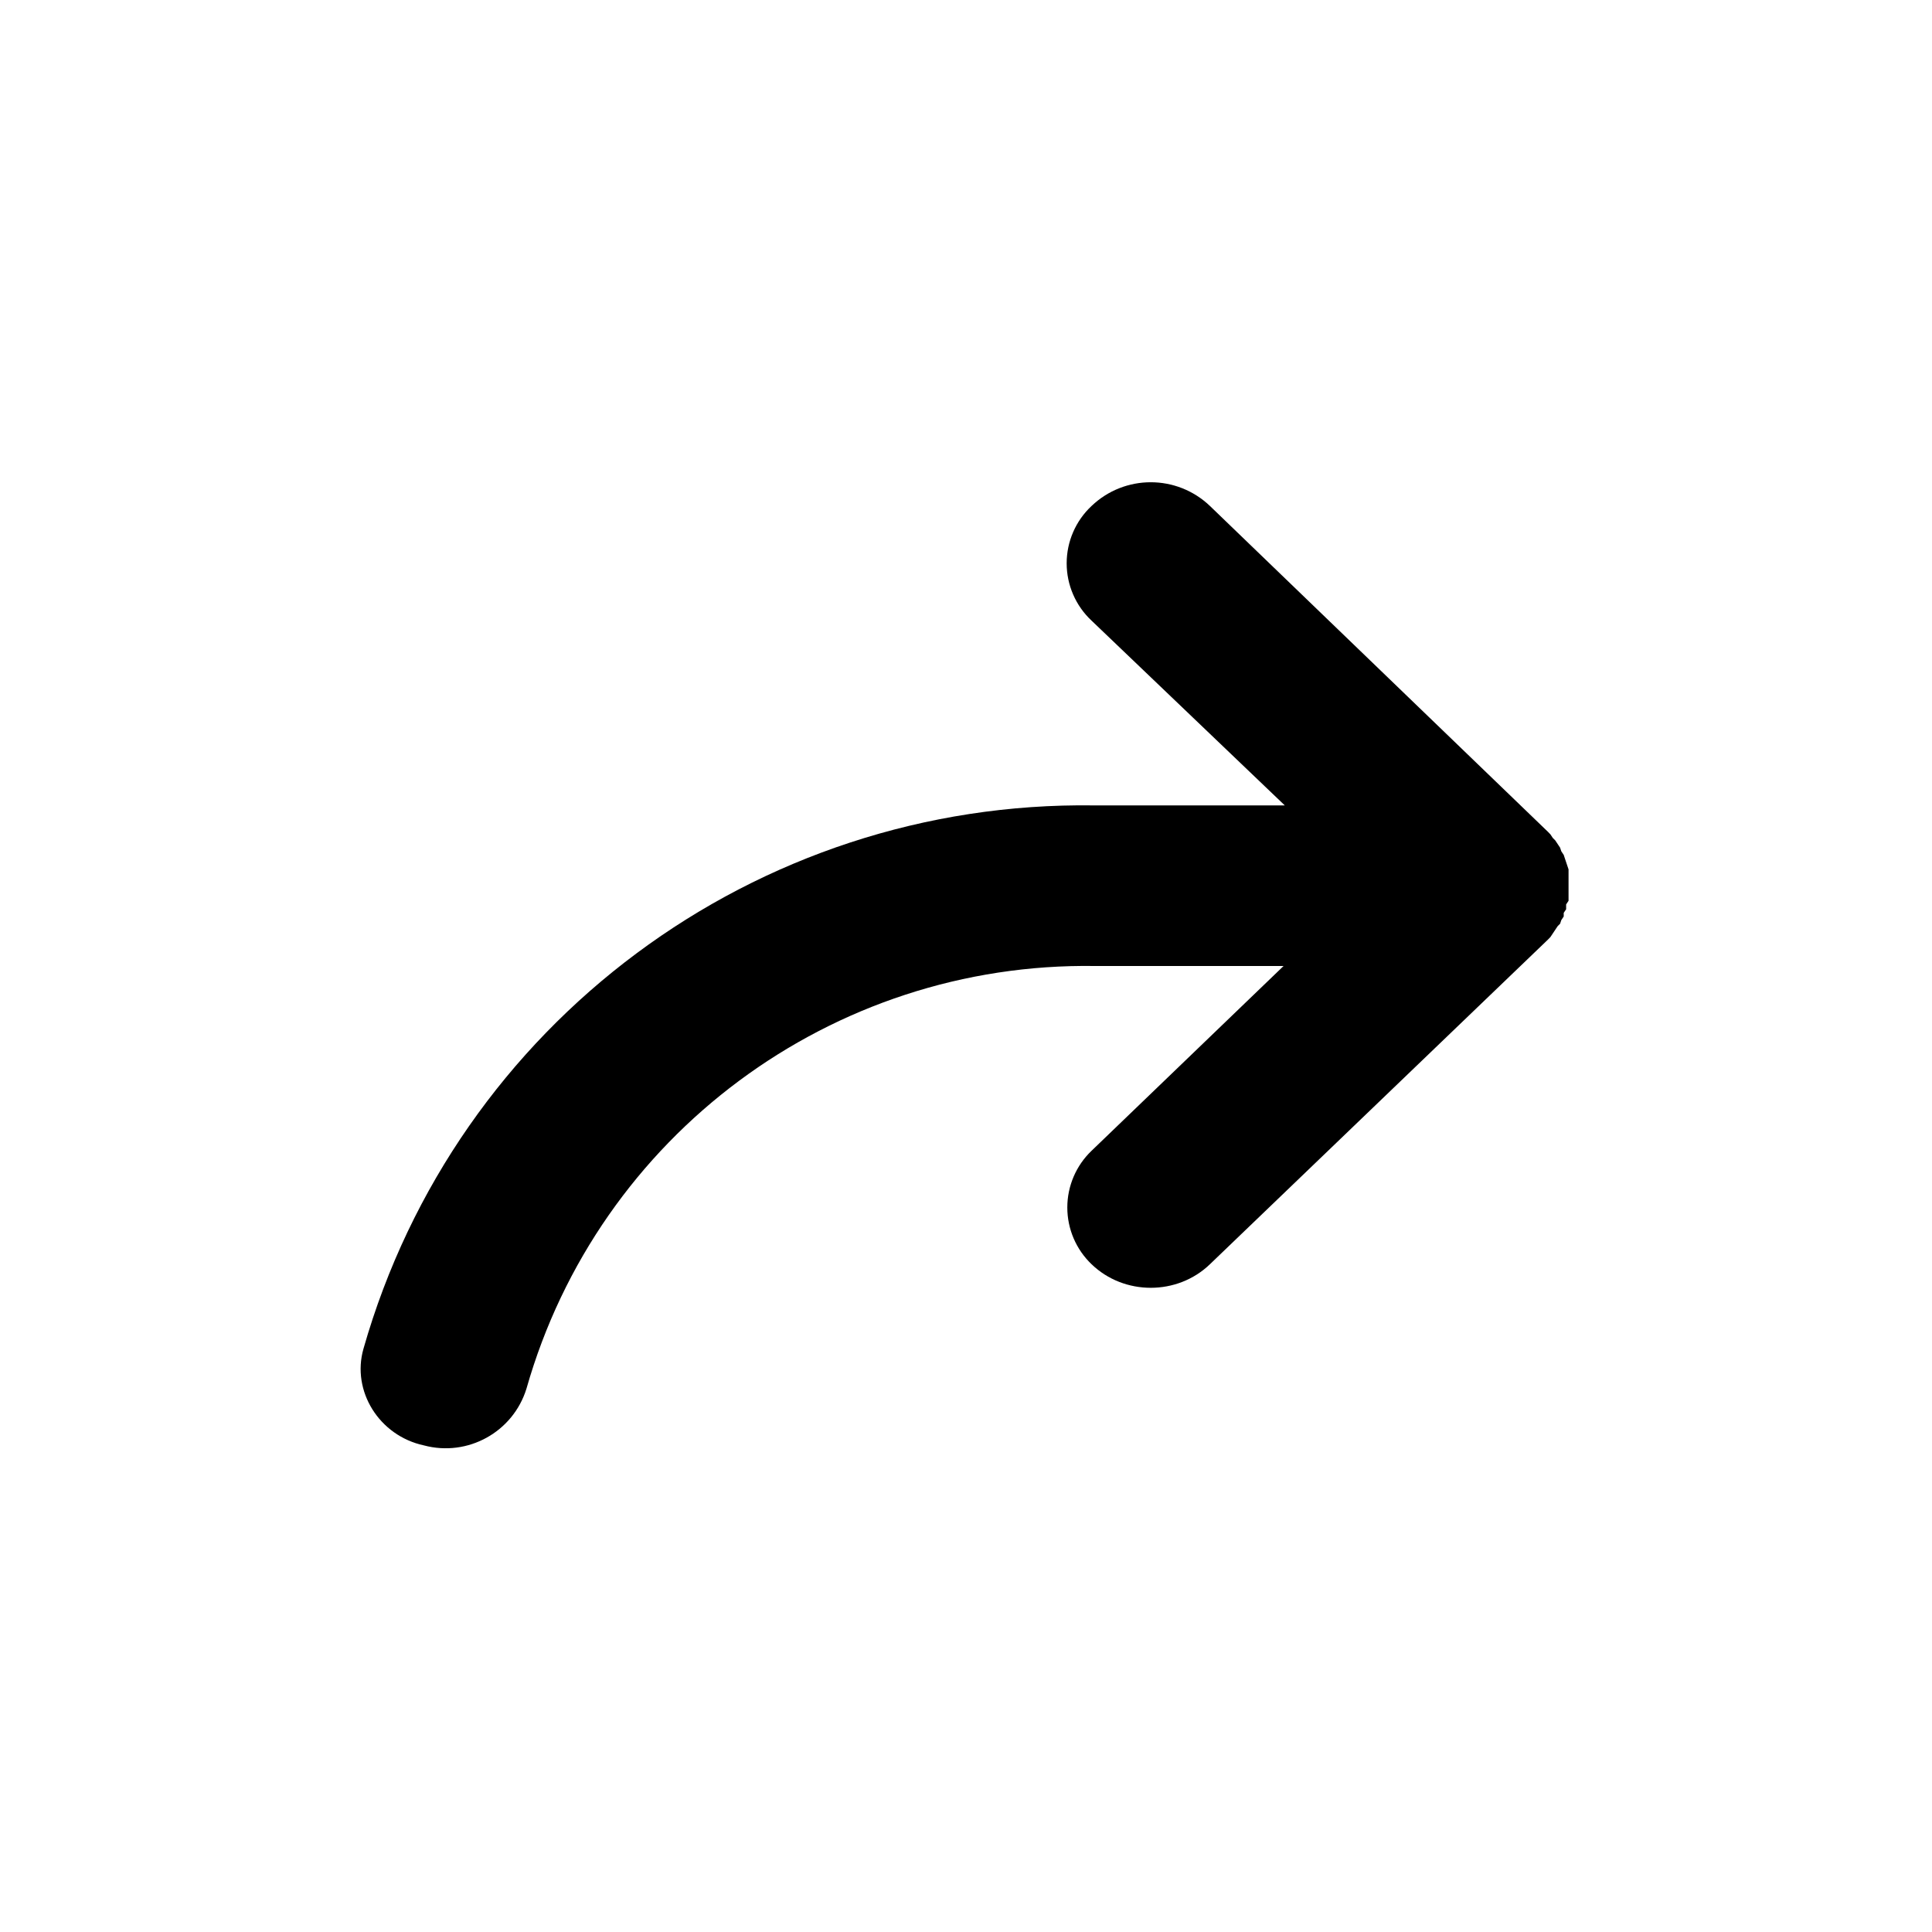
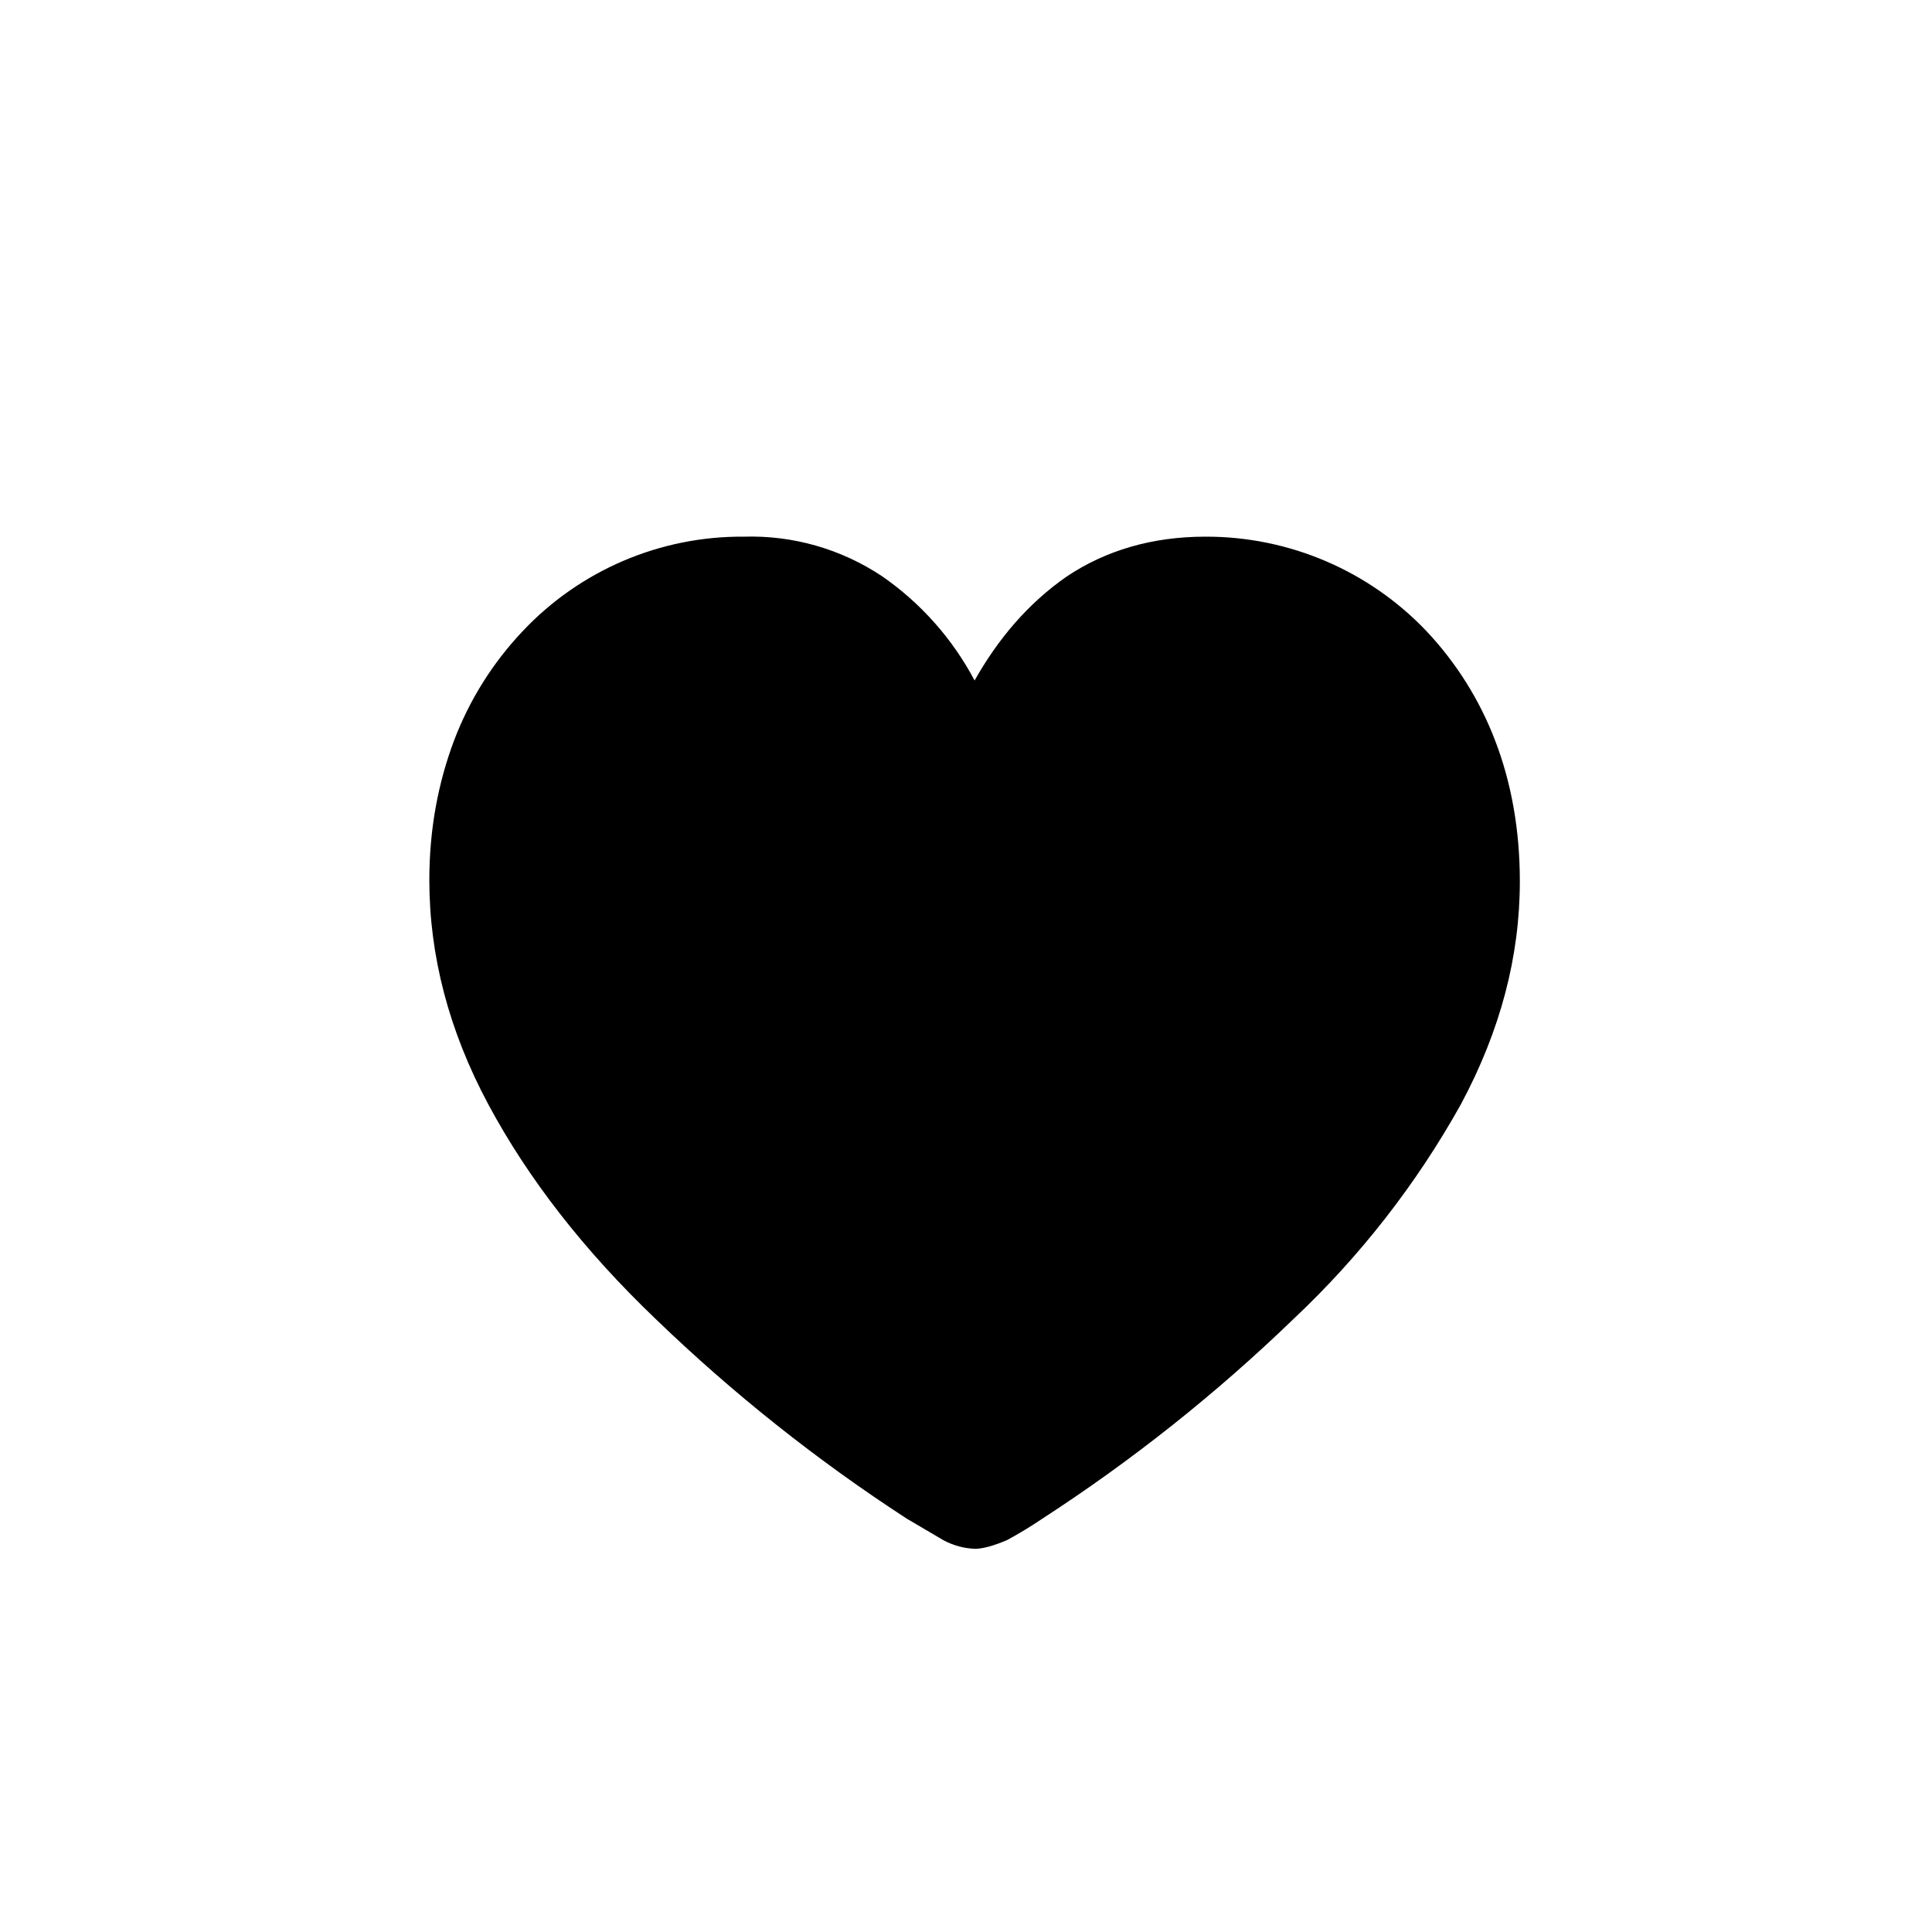
- <svg xmlns="http://www.w3.org/2000/svg" viewBox="0 0 16 16" fill="black">
-   <path d="m12.84 7.76.02-.03.02-.03.02-.03.02-.02.01-.03.02-.03v-.03l.02-.03v-.04l.02-.03V7.2l-.01-.03-.01-.03-.01-.03-.01-.03-.02-.03-.01-.03-.02-.03-.02-.03-.02-.02-.02-.03a.68.68 0 0 0-.04-.04l-2.78-2.68a.71.71 0 0 0-.98 0 .65.65 0 0 0 0 .95l1.6 1.53H9.06a6.2 6.2 0 0 0-6.05 4.5c-.1.35.13.72.5.8a.7.7 0 0 0 .85-.47A4.82 4.82 0 0 1 9.07 8h1.56L9.04 9.53a.65.65 0 0 0 0 .94c.27.26.71.26.98 0L12.8 7.8a.68.68 0 0 0 .04-.04Z" />
+ <svg xmlns="http://www.w3.org/2000/svg" viewBox="0 0 18 18" fill="black">
+   <path d="M9.08 14.43c.08 0 .18-.03.3-.08a3.92 3.92 0 0 0 .33-.2 15.53 15.53 0 0 0 2.34-1.86 8.28 8.28 0 0 0 1.56-2c.37-.69.55-1.38.55-2.08 0-.48-.08-.92-.23-1.31a3.1 3.1 0 0 0-.64-1.02A2.83 2.83 0 0 0 11.23 5c-.5 0-.93.13-1.29.37-.36.25-.64.58-.86.97a2.74 2.74 0 0 0-.86-.97A2.2 2.2 0 0 0 6.93 5a2.8 2.8 0 0 0-2.06.88 3.06 3.06 0 0 0-.64 1.02c-.15.4-.23.83-.23 1.3 0 .7.18 1.4.55 2.09.37.69.89 1.36 1.56 2a15.64 15.64 0 0 0 2.34 1.86l.34.2a.67.67 0 0 0 .3.08Z" />
</svg>
